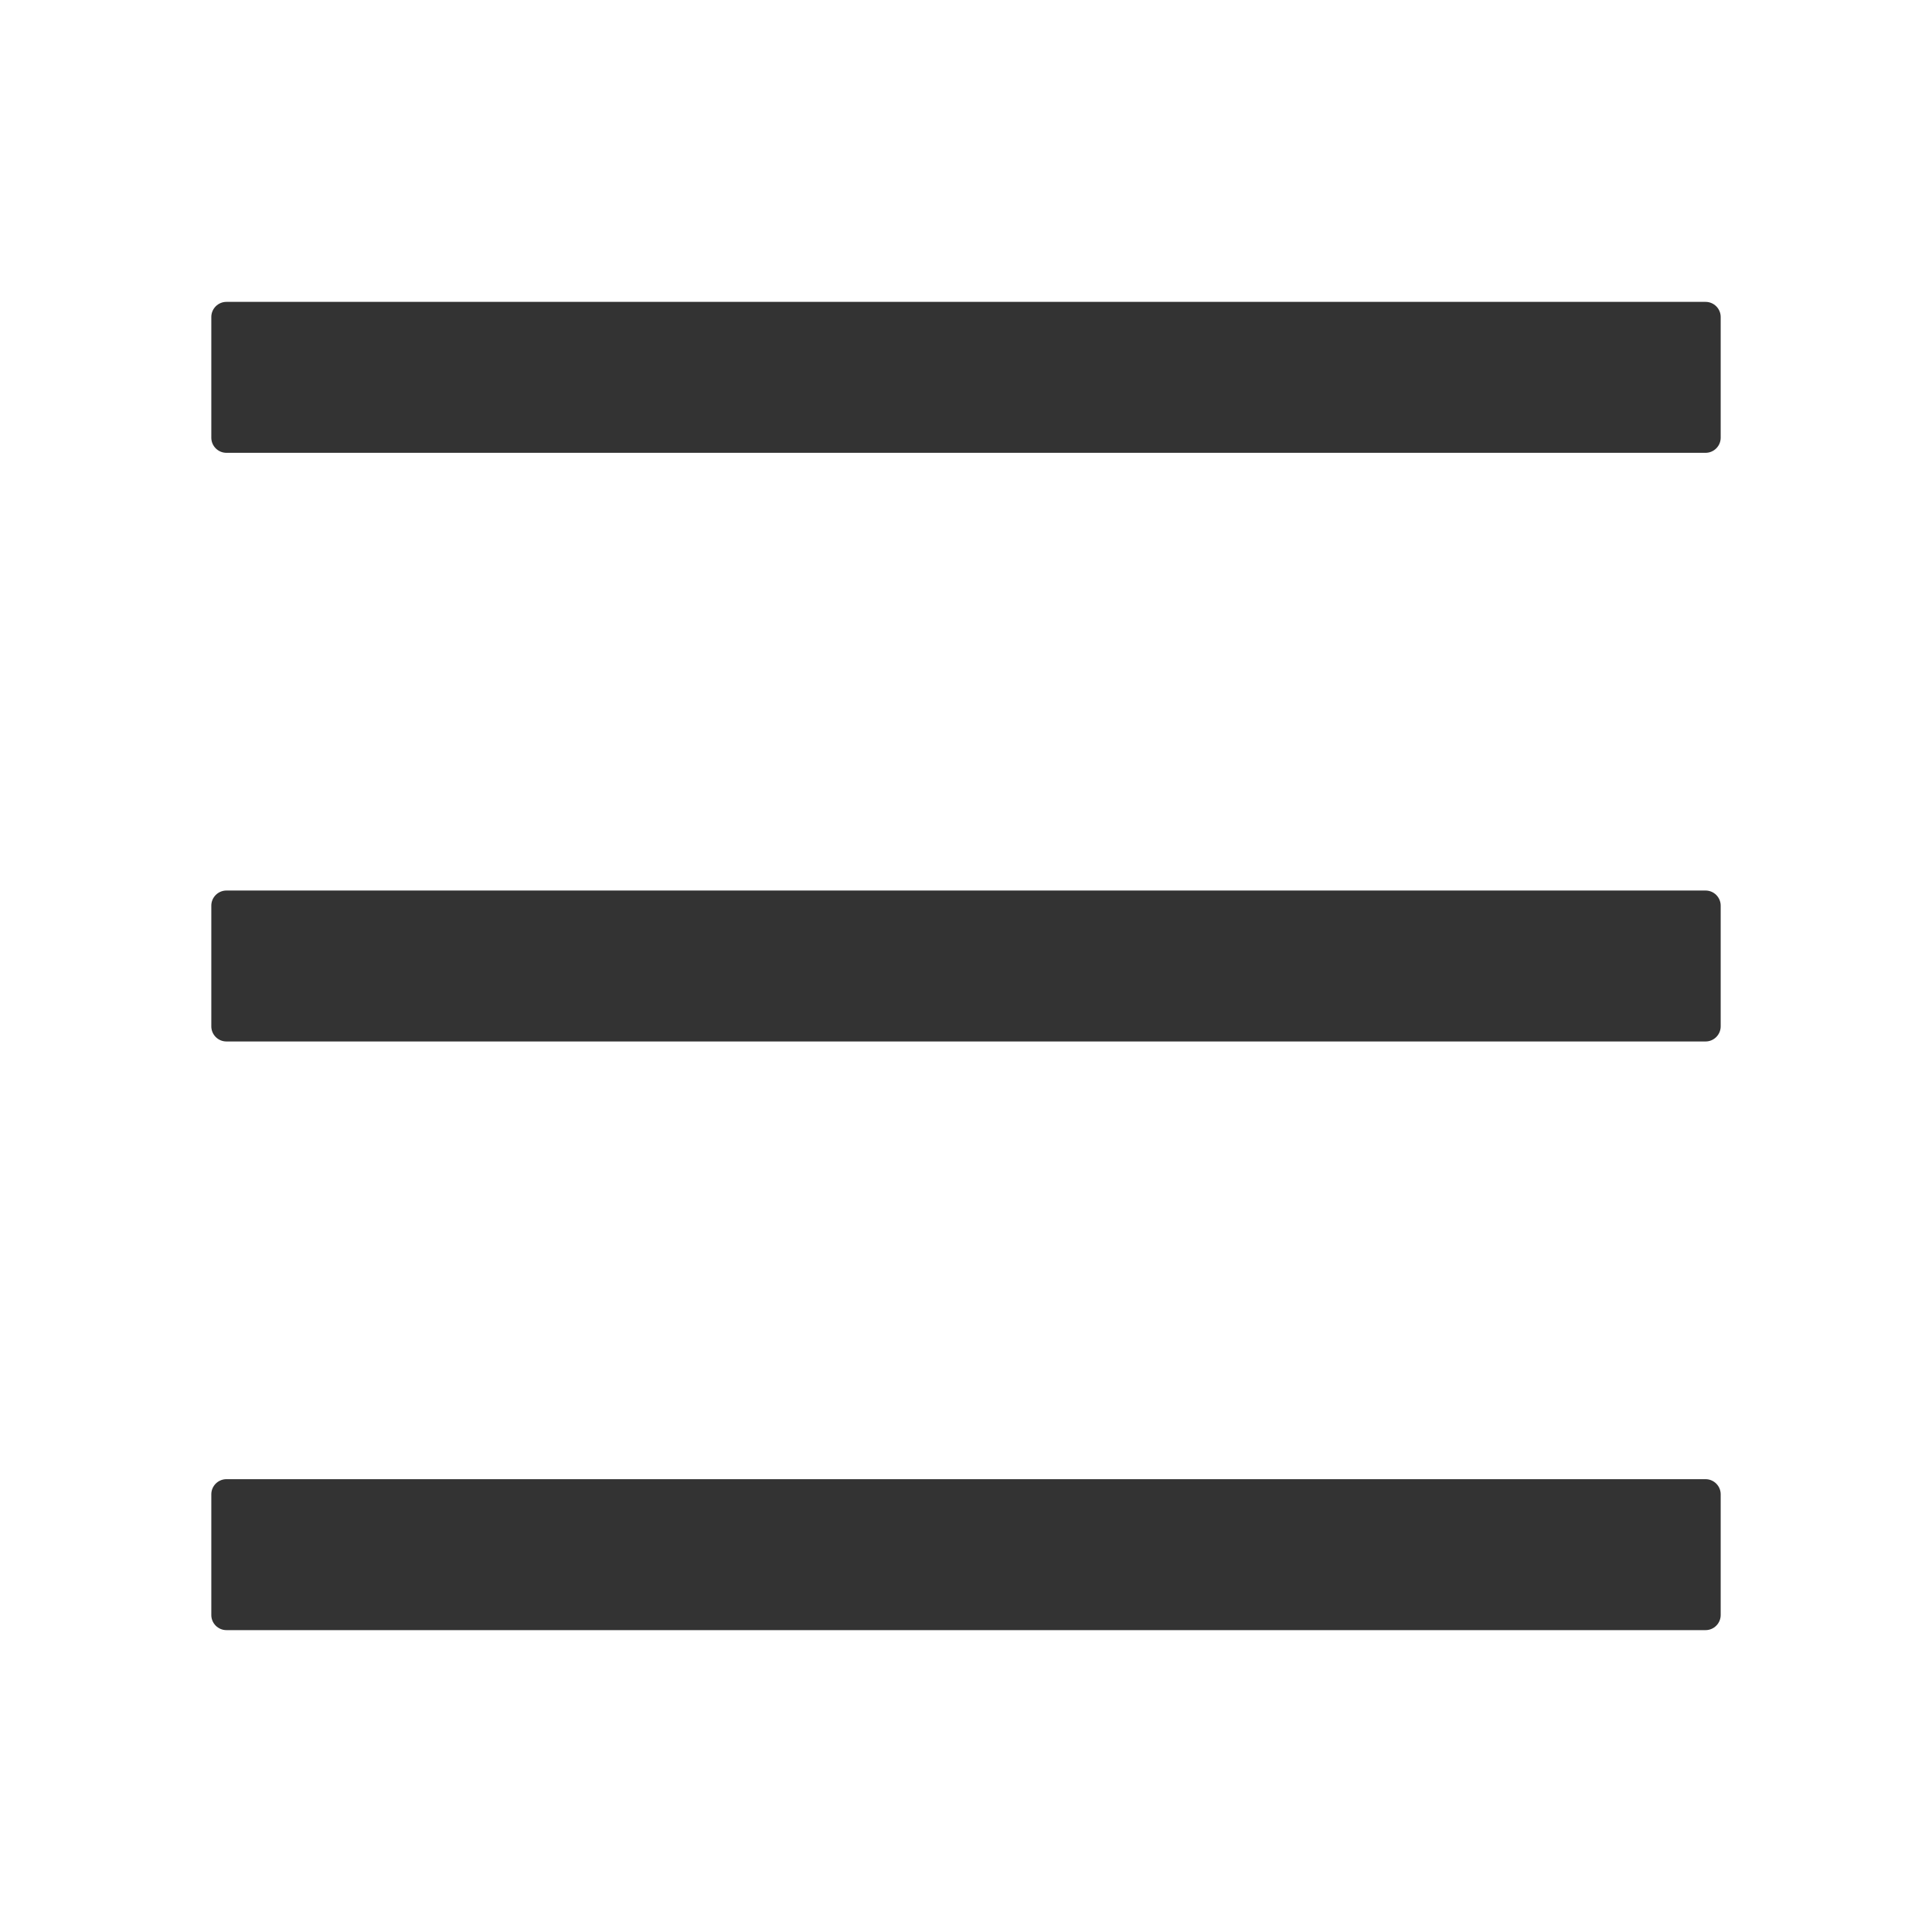
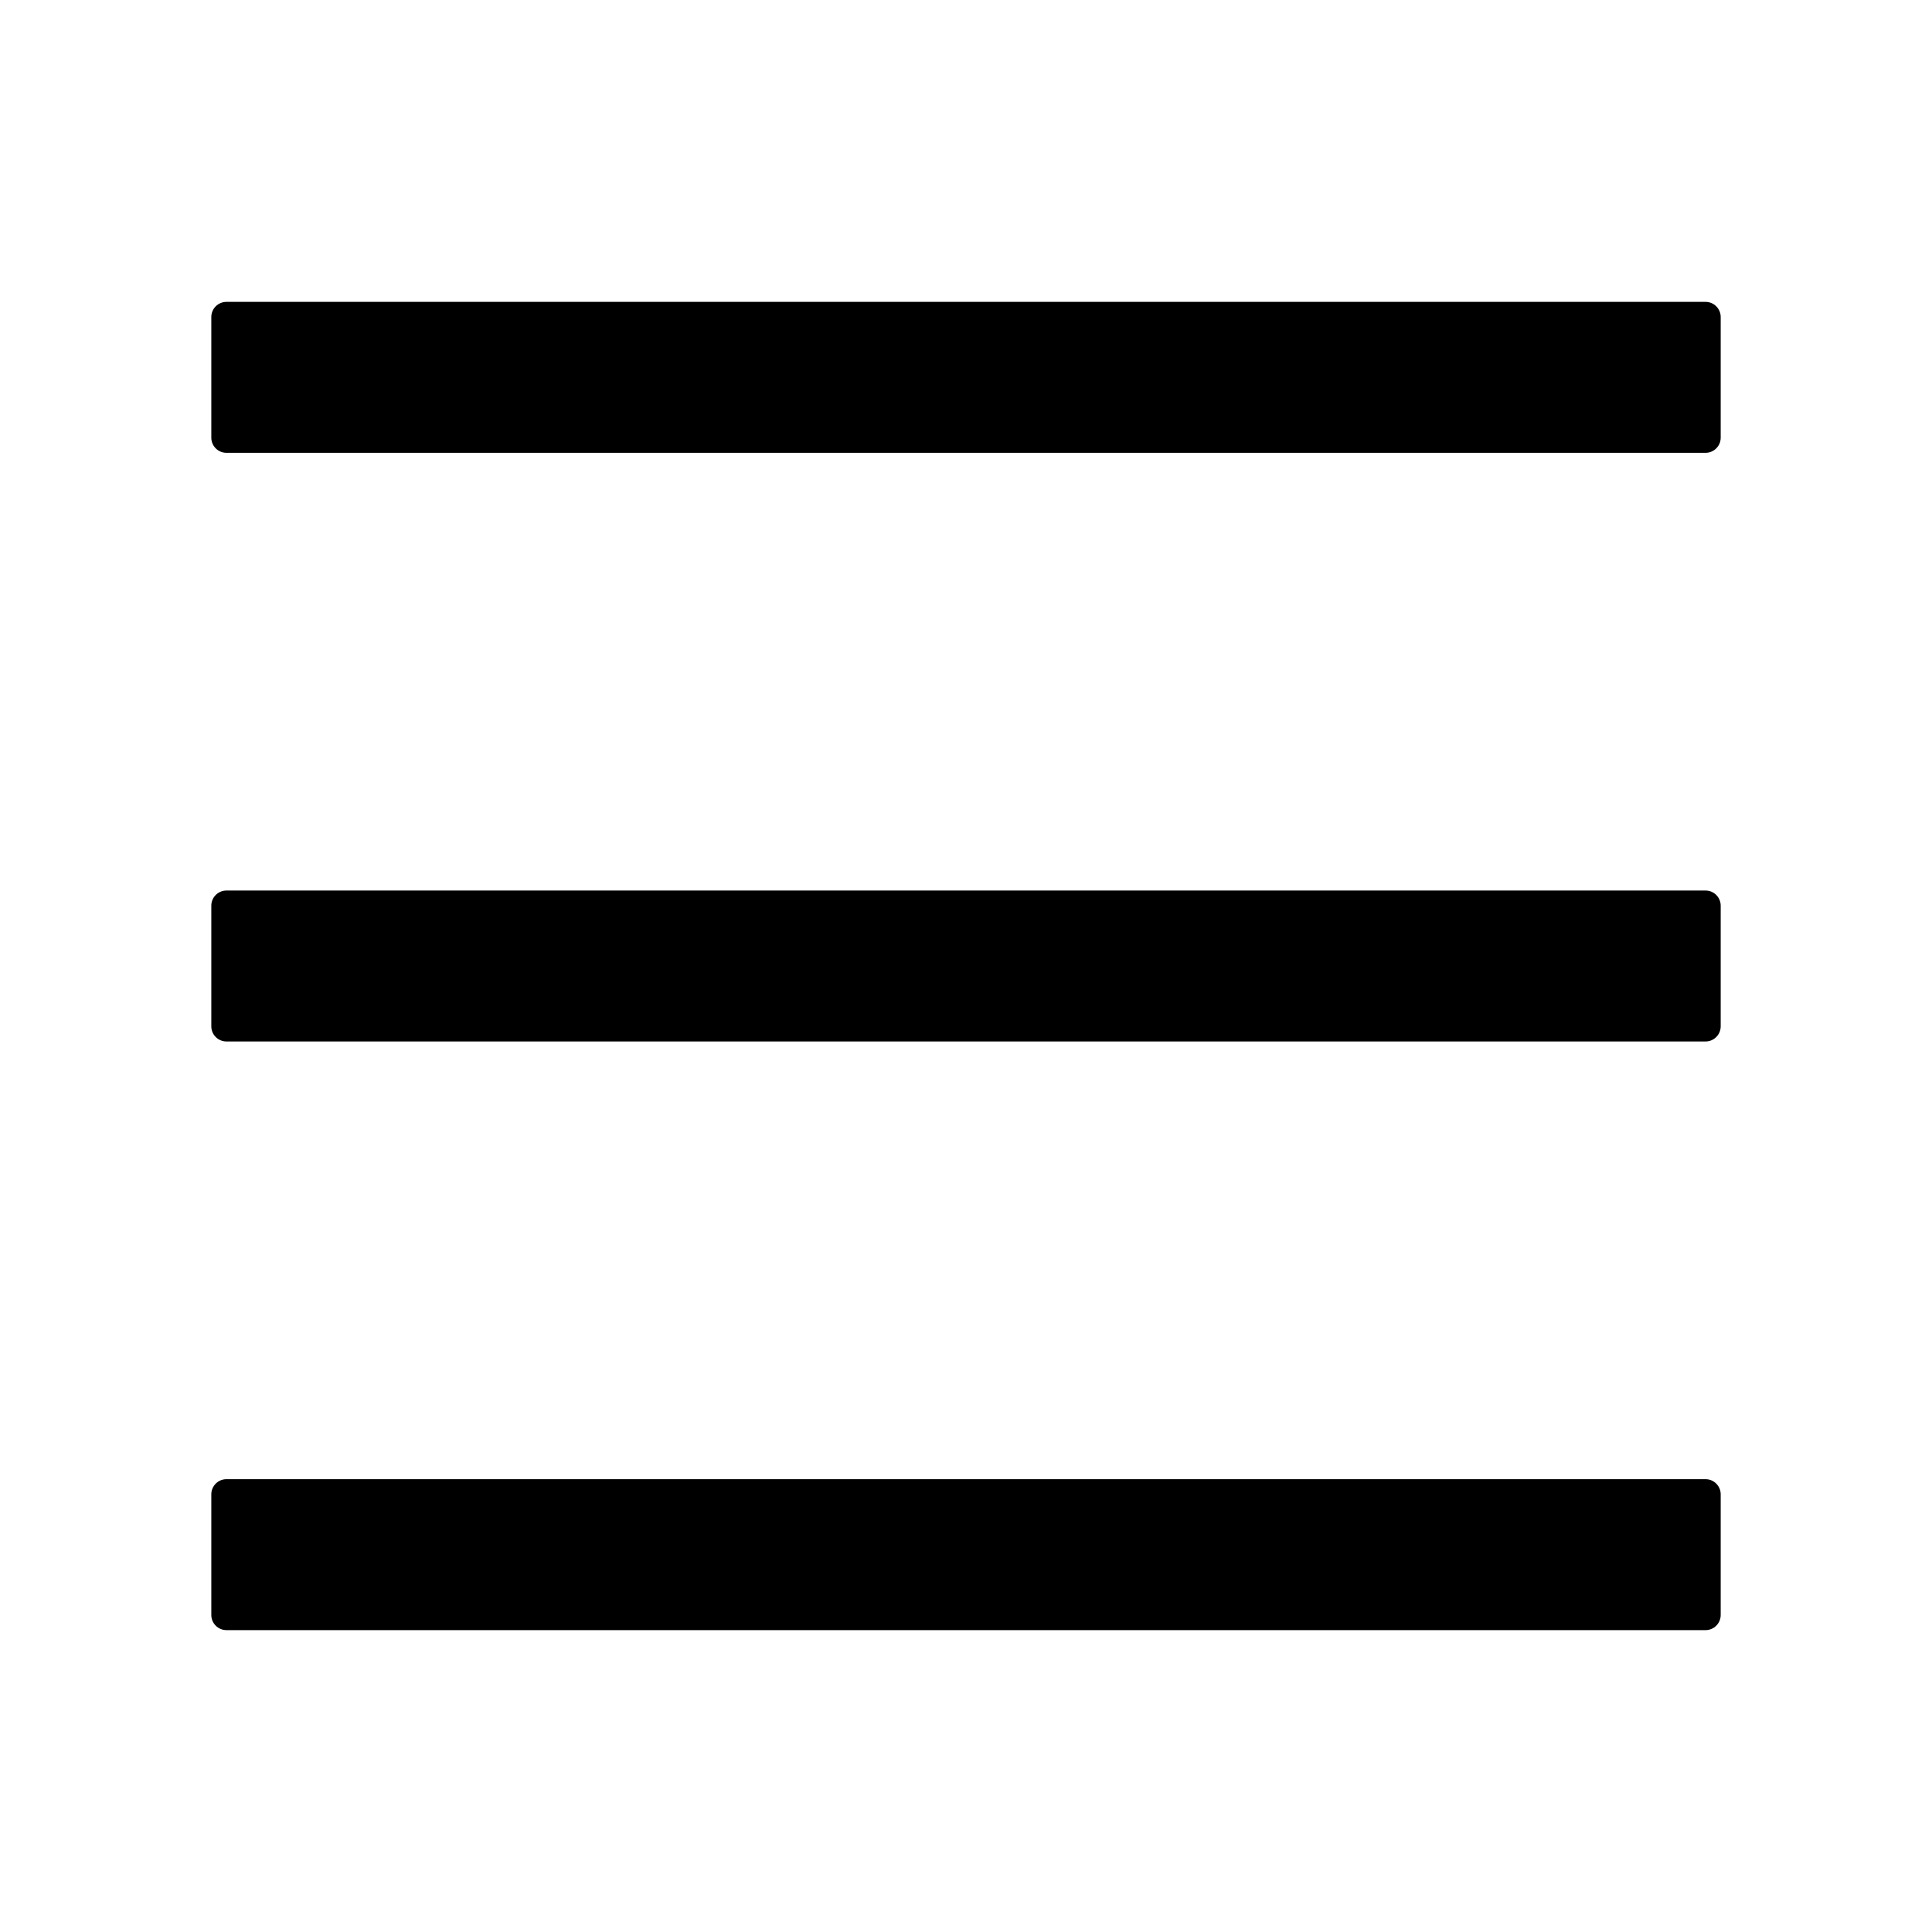
<svg xmlns="http://www.w3.org/2000/svg" class="icon" width="200px" height="200.00px" viewBox="0 0 1024 1024" version="1.1">
-   <path fill="#333333" d="M904 160H120c-4.4 0-8 3.6-8 8v64c0 4.4 3.6 8 8 8h784c4.4 0 8-3.6 8-8v-64c0-4.4-3.6-8-8-8zM904 784H120c-4.4 0-8 3.6-8 8v64c0 4.4 3.6 8 8 8h784c4.4 0 8-3.6 8-8v-64c0-4.4-3.6-8-8-8zM904 472H120c-4.4 0-8 3.6-8 8v64c0 4.4 3.6 8 8 8h784c4.4 0 8-3.6 8-8v-64c0-4.4-3.6-8-8-8z" />
+   <path d="M904 160H120c-4.4 0-8 3.6-8 8v64c0 4.4 3.6 8 8 8h784c4.4 0 8-3.6 8-8v-64c0-4.4-3.6-8-8-8zM904 784H120c-4.4 0-8 3.6-8 8v64c0 4.4 3.6 8 8 8h784c4.4 0 8-3.6 8-8v-64c0-4.4-3.6-8-8-8zM904 472H120c-4.4 0-8 3.6-8 8v64c0 4.4 3.6 8 8 8h784c4.4 0 8-3.6 8-8v-64c0-4.4-3.6-8-8-8z" />
</svg>
